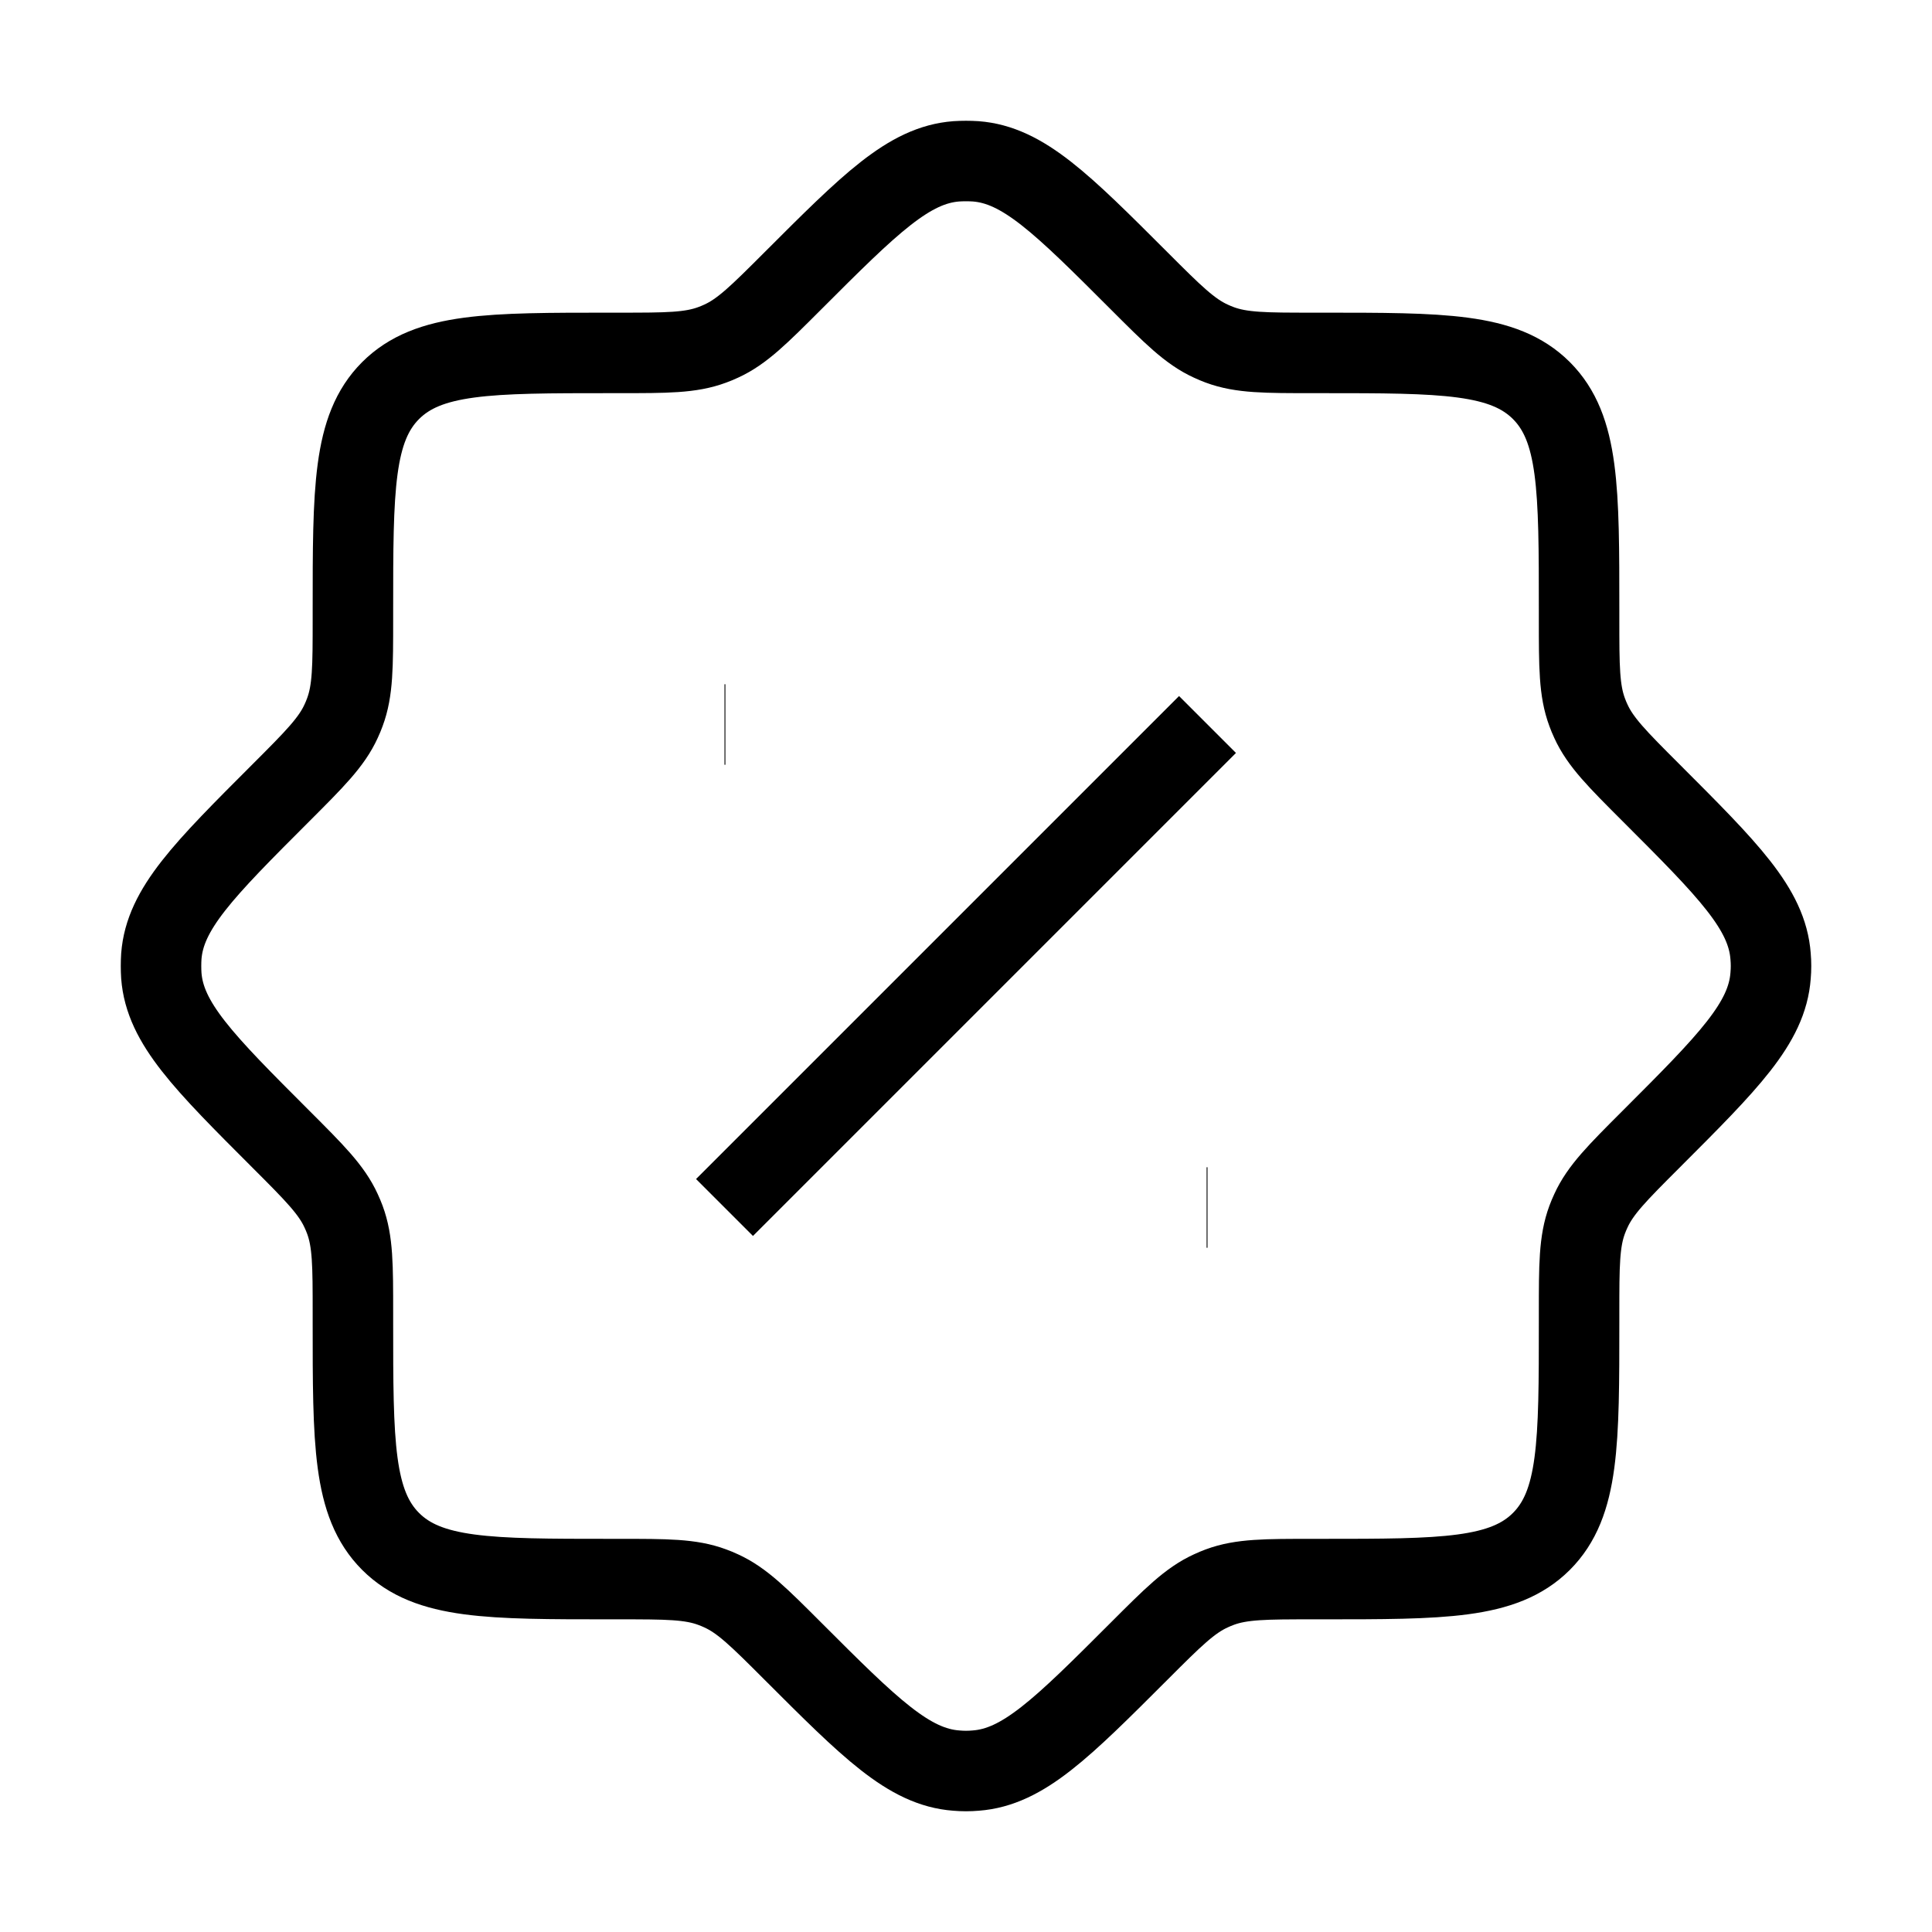
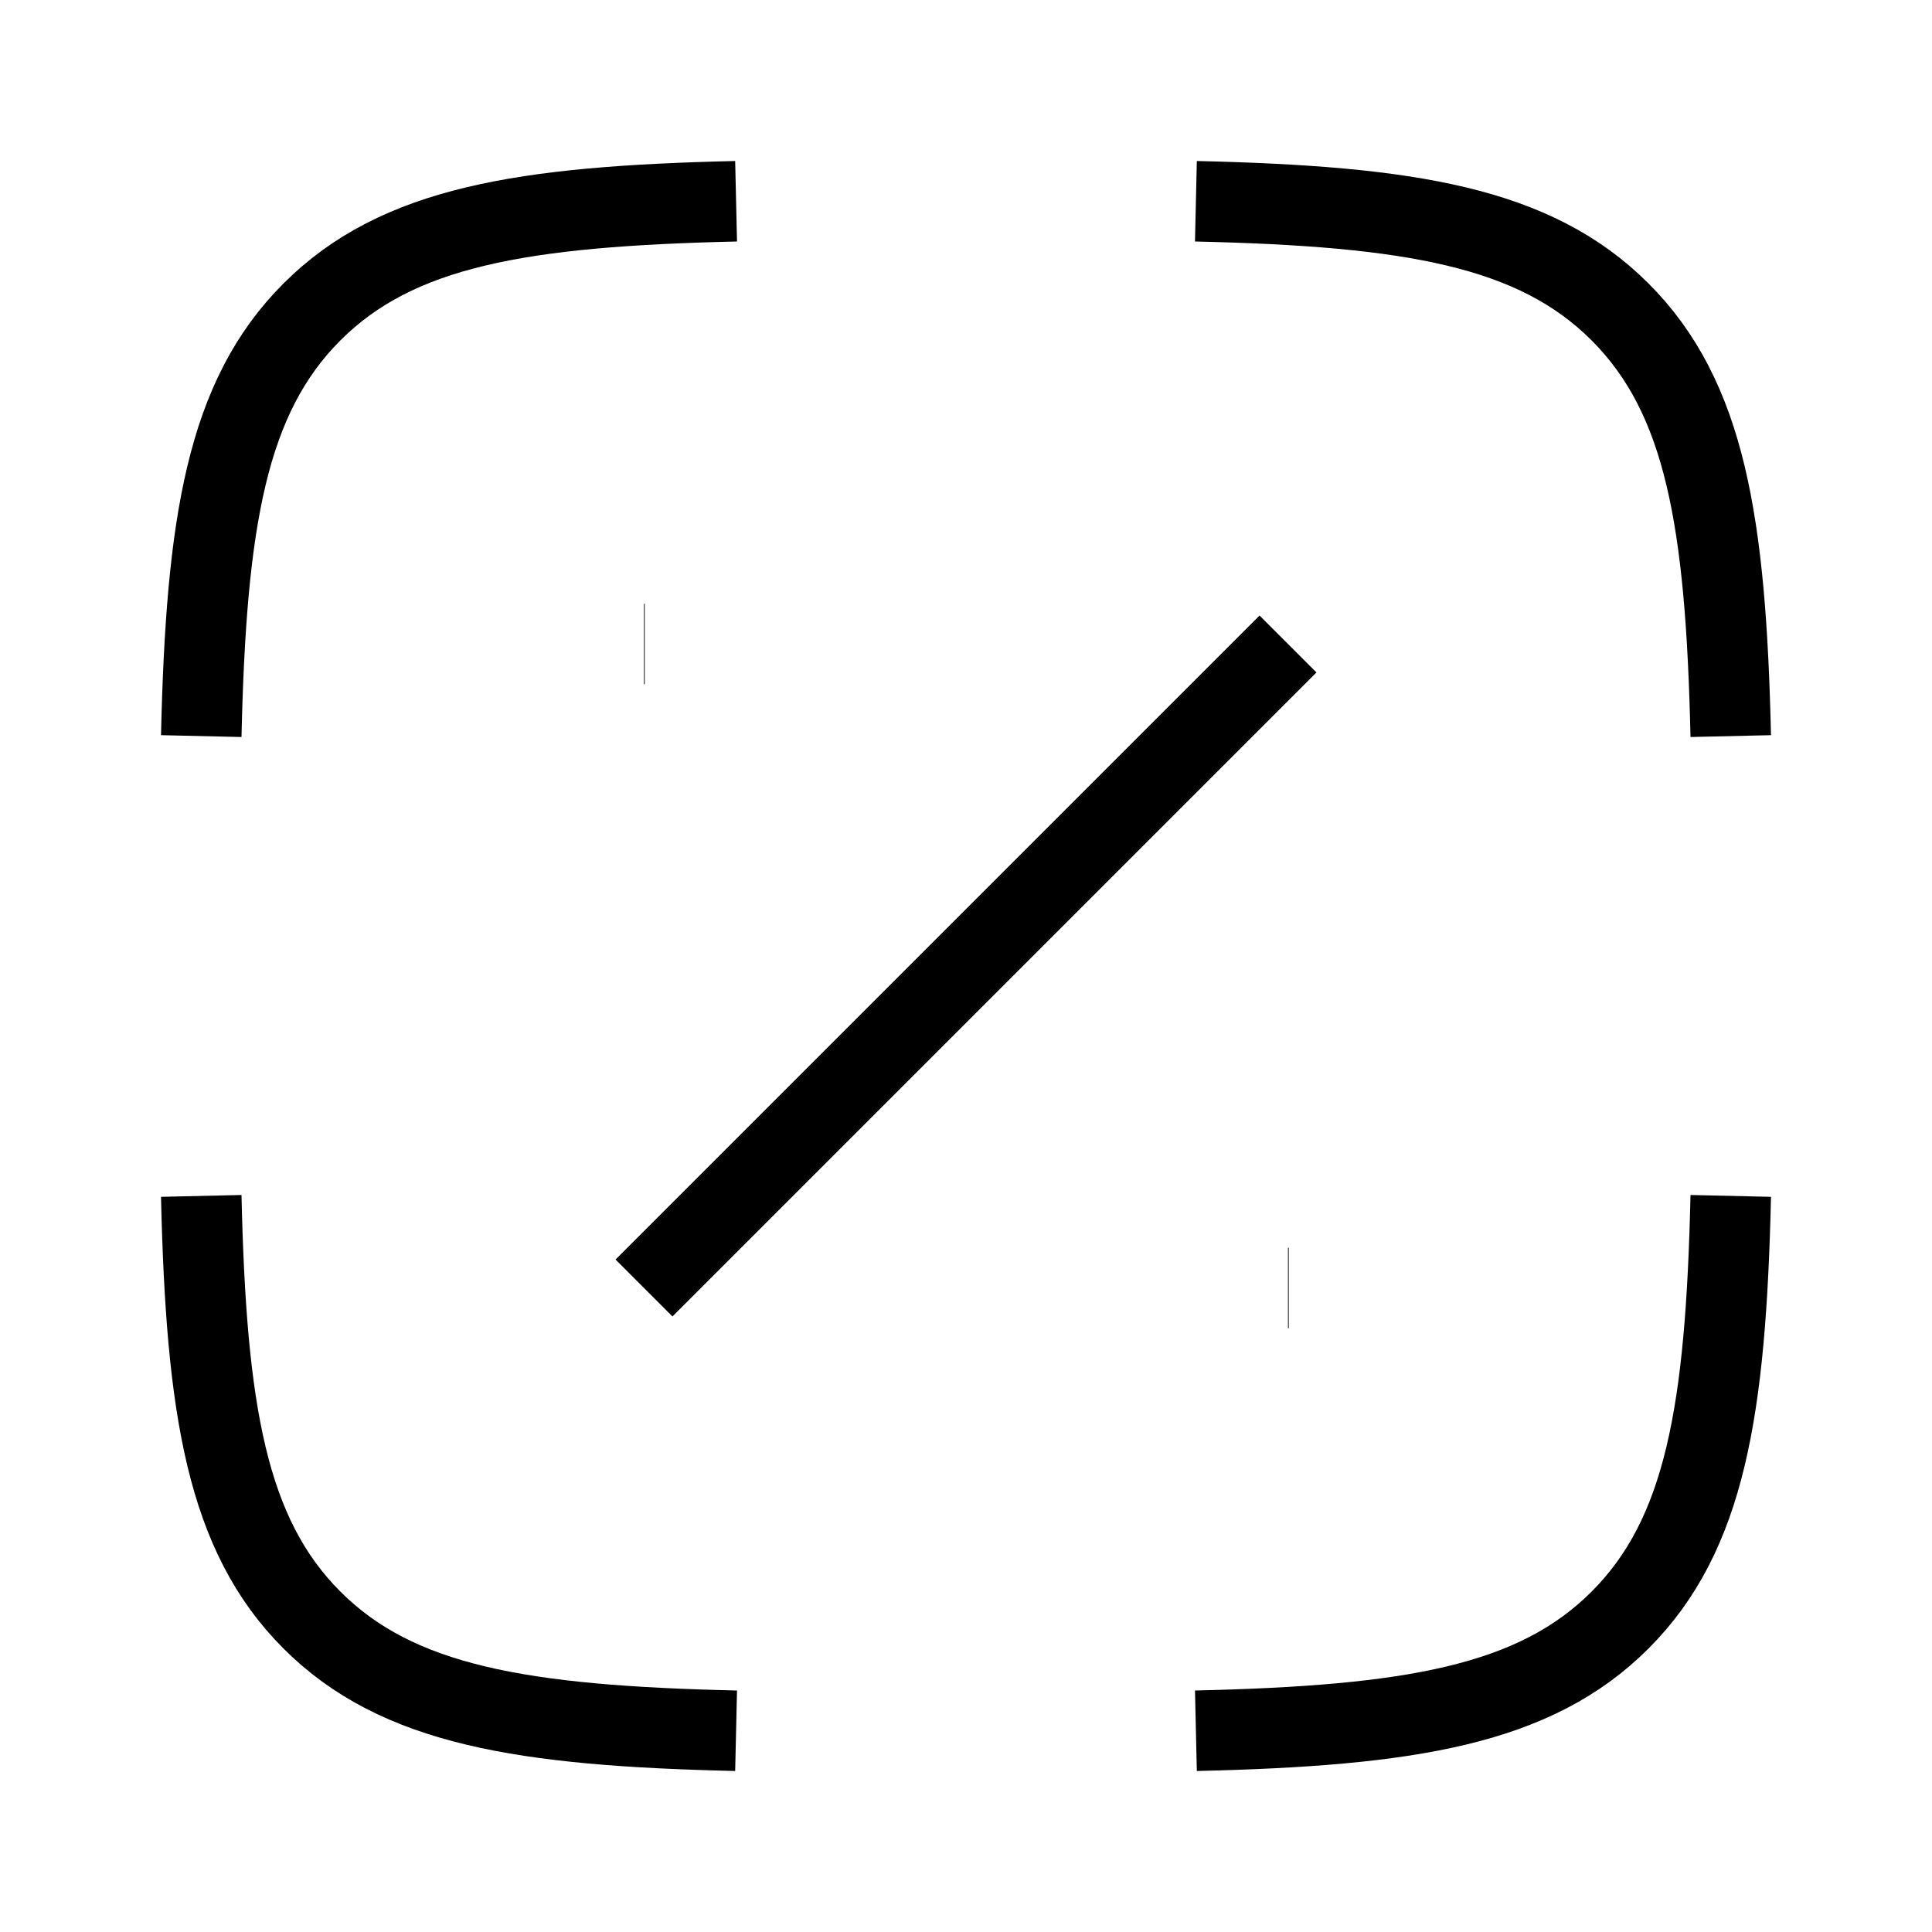
<svg xmlns="http://www.w3.org/2000/svg" width="24" height="24" viewBox="0 0 24 24" fill="none">
-   <path d="M7.692 19.616C8.283 19.616 8.578 19.616 8.847 19.716C8.885 19.73 8.922 19.745 8.958 19.762C9.219 19.881 9.428 20.09 9.846 20.508C10.808 21.47 11.289 21.951 11.88 21.995C11.96 22.002 12.04 22.002 12.12 21.995C12.711 21.951 13.192 21.47 14.154 20.508C14.572 20.09 14.781 19.881 15.042 19.762C15.078 19.745 15.115 19.73 15.152 19.716C15.422 19.616 15.717 19.616 16.308 19.616H16.417C17.925 19.616 18.679 19.616 19.148 19.148C19.616 18.679 19.616 17.925 19.616 16.417V16.308C19.616 15.717 19.616 15.422 19.716 15.152C19.73 15.115 19.745 15.078 19.762 15.042C19.881 14.781 20.09 14.572 20.508 14.154C21.47 13.192 21.951 12.711 21.995 12.12C22.002 12.04 22.002 11.96 21.995 11.88C21.951 11.289 21.47 10.808 20.508 9.846C20.09 9.428 19.881 9.219 19.762 8.958C19.745 8.922 19.73 8.885 19.716 8.847C19.616 8.578 19.616 8.283 19.616 7.692V7.583C19.616 6.075 19.616 5.321 19.148 4.852C18.679 4.384 17.925 4.384 16.417 4.384H16.308C15.717 4.384 15.422 4.384 15.152 4.284C15.115 4.27 15.078 4.255 15.042 4.238C14.781 4.119 14.572 3.91 14.154 3.492C13.192 2.53 12.711 2.049 12.12 2.004C12.04 1.999 11.96 1.999 11.88 2.004C11.289 2.049 10.808 2.53 9.846 3.492C9.428 3.91 9.219 4.119 8.958 4.238C8.922 4.255 8.885 4.27 8.847 4.284C8.578 4.384 8.283 4.384 7.692 4.384H7.583C6.075 4.384 5.321 4.384 4.852 4.852C4.384 5.321 4.384 6.075 4.384 7.583V7.692C4.384 8.283 4.384 8.578 4.284 8.847C4.27 8.885 4.255 8.922 4.238 8.958C4.119 9.219 3.91 9.428 3.492 9.846C2.53 10.808 2.049 11.289 2.004 11.88C1.999 11.96 1.999 12.04 2.004 12.12C2.049 12.711 2.53 13.192 3.492 14.154C3.91 14.572 4.119 14.781 4.238 15.042C4.255 15.078 4.27 15.115 4.284 15.152C4.384 15.422 4.384 15.717 4.384 16.308V16.417C4.384 17.925 4.384 18.679 4.852 19.148C5.321 19.616 6.075 19.616 7.583 19.616H7.692Z" stroke="currentColor" strokeWidth="1.5" />
-   <path d="M15 9L9 15" stroke="currentColor" strokeLinecap="round" strokeLinejoin="round" strokeWidth="1.5" />
-   <path d="M15 15H14.989M9.011 9H9" stroke="currentColor" strokeLinecap="round" strokeLinejoin="round" strokeWidth="2" />
+   <path d="M9.144 2.5C6.487 2.561 4.935 2.815 3.875 3.875C2.815 4.935 2.561 6.487 2.5 9.144M14.856 2.5C17.513 2.561 19.065 2.815 20.125 3.875C21.185 4.935 21.439 6.487 21.5 9.144M14.856 21.5C17.513 21.439 19.065 21.185 20.125 20.125C21.185 19.065 21.439 17.513 21.5 14.856M9.144 21.5C6.487 21.439 4.935 21.185 3.875 20.125C2.815 19.065 2.561 17.513 2.5 14.856" stroke="currentColor" strokeLinecap="round" strokeLinejoin="round" strokeWidth="1.5" />
+   <path d="M8 8H8.009" stroke="currentColor" strokeLinecap="round" strokeLinejoin="round" strokeWidth="2" />
+   <path d="M16 16H16.009" stroke="currentColor" strokeLinecap="round" strokeLinejoin="round" strokeWidth="2" />
+   <path d="M8 16L16 8" stroke="currentColor" strokeLinecap="round" strokeWidth="1.5" />
</svg>
